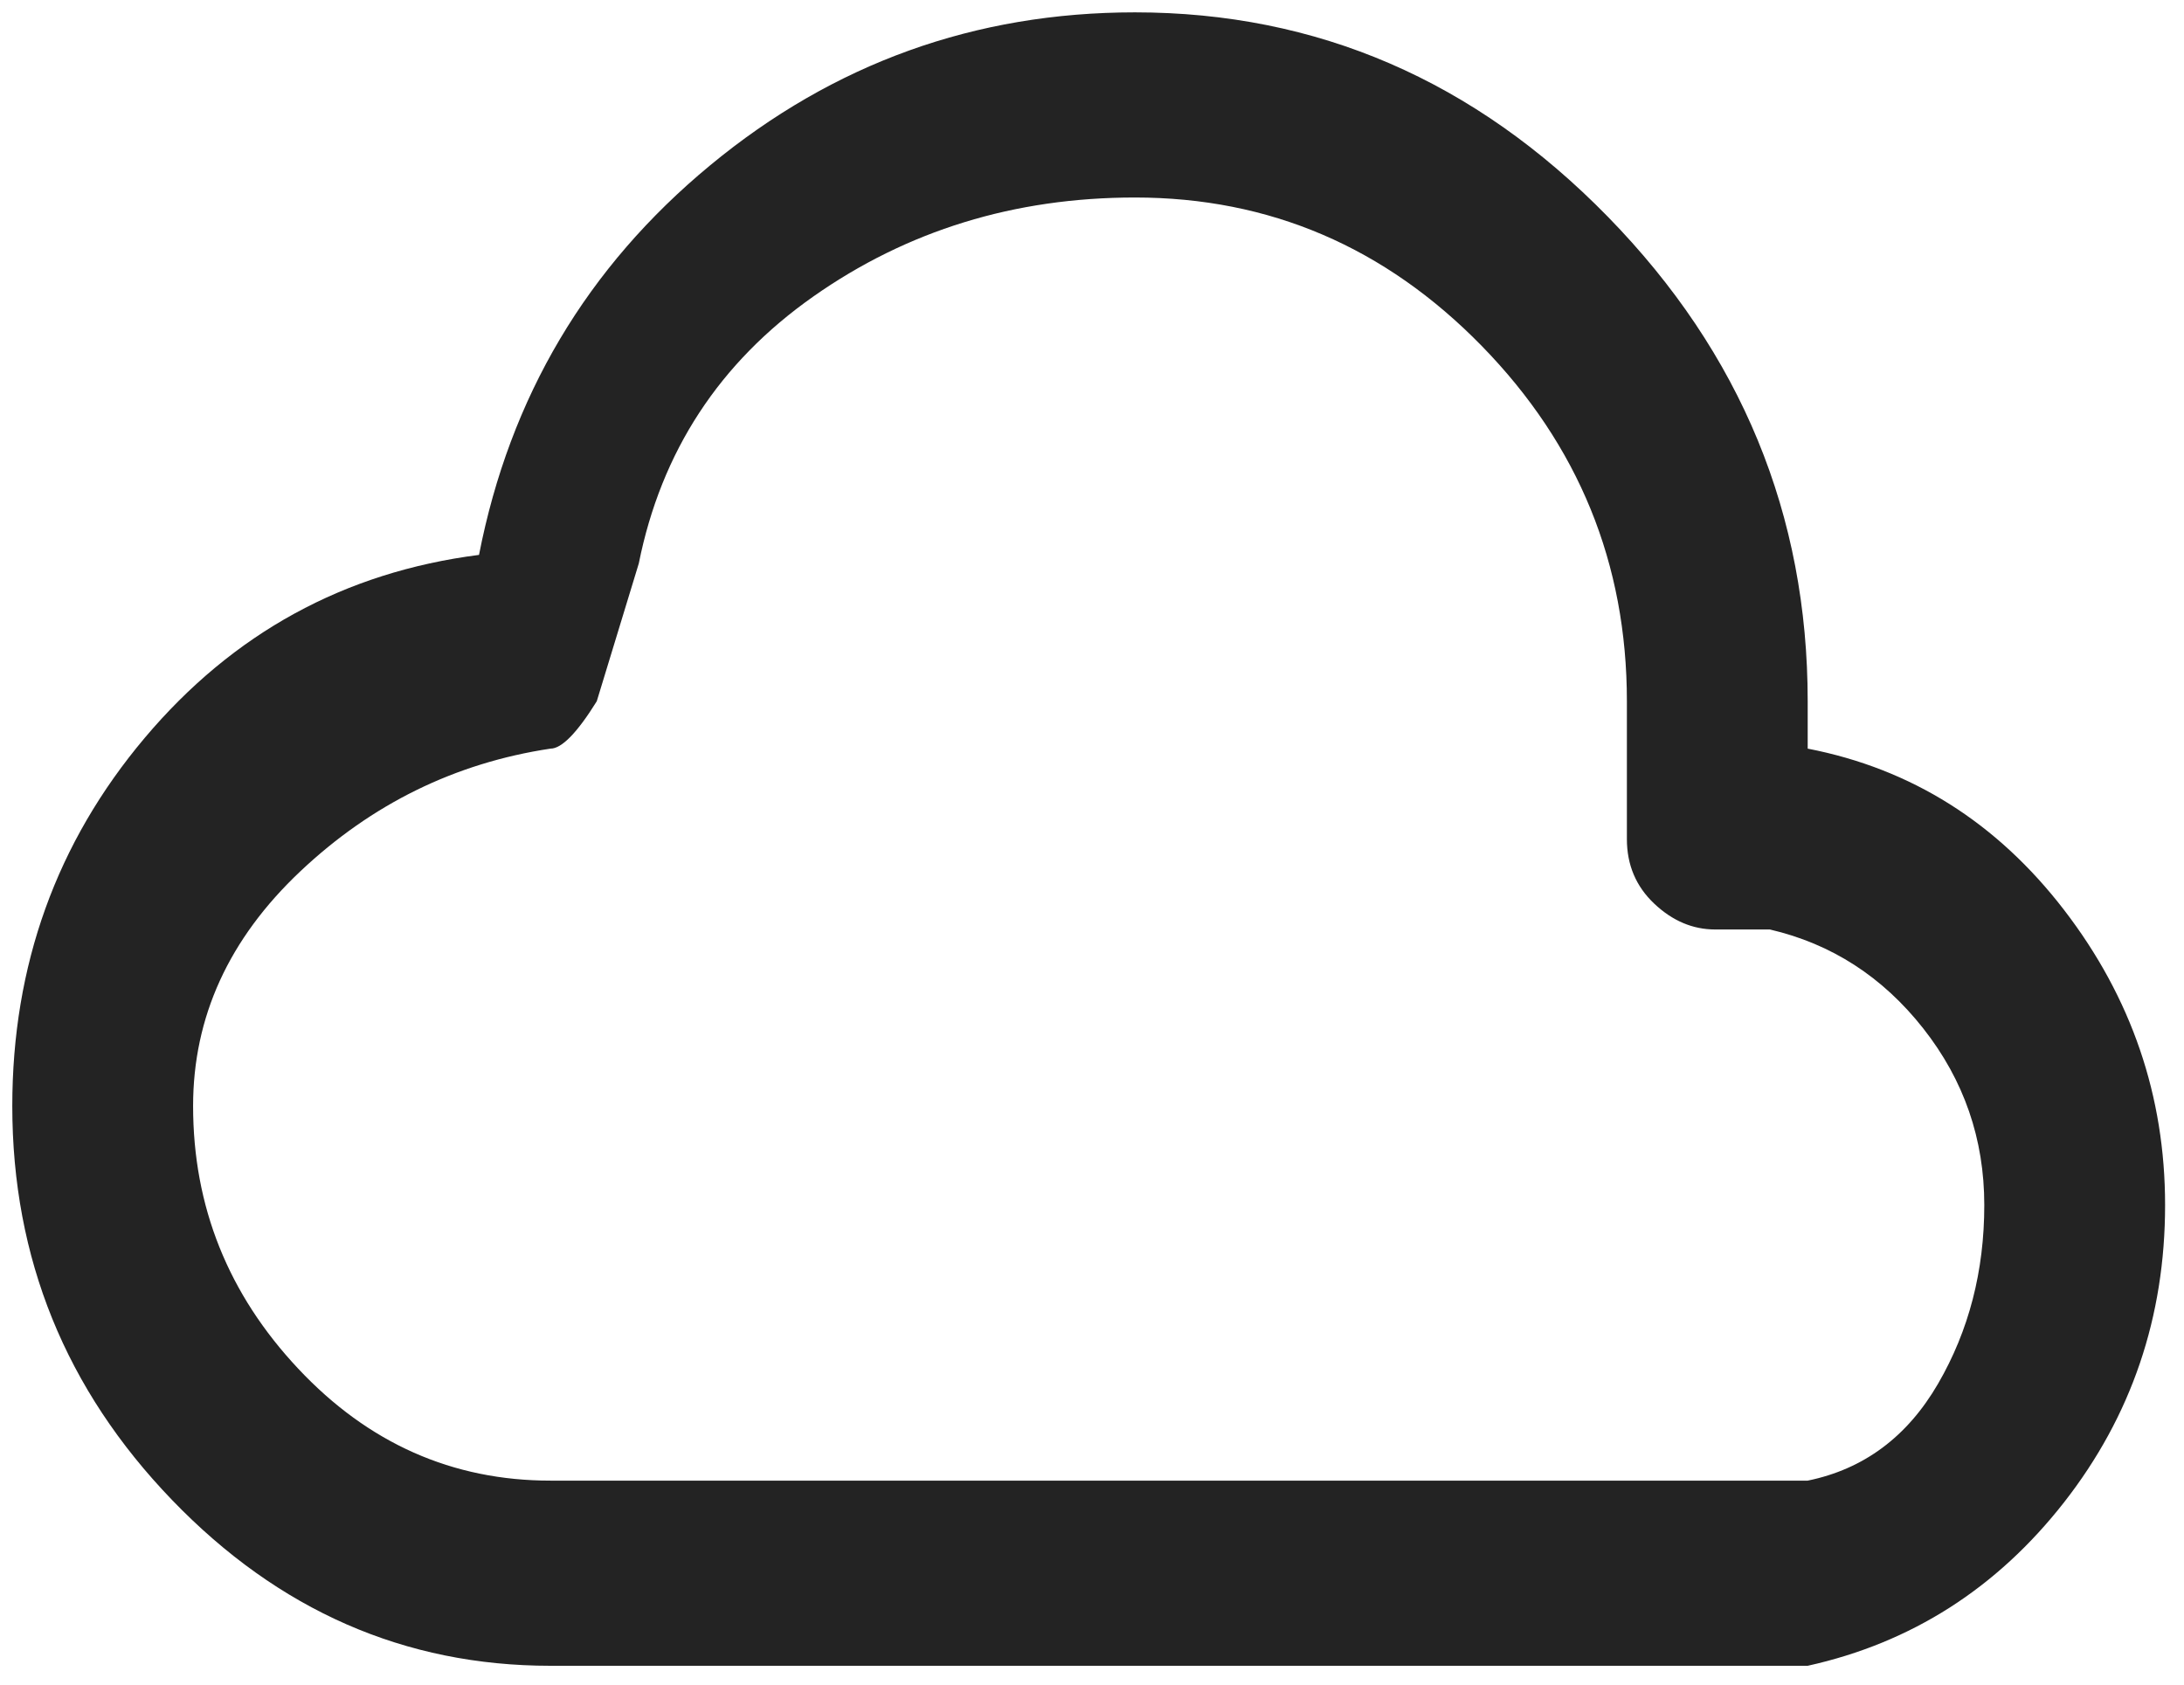
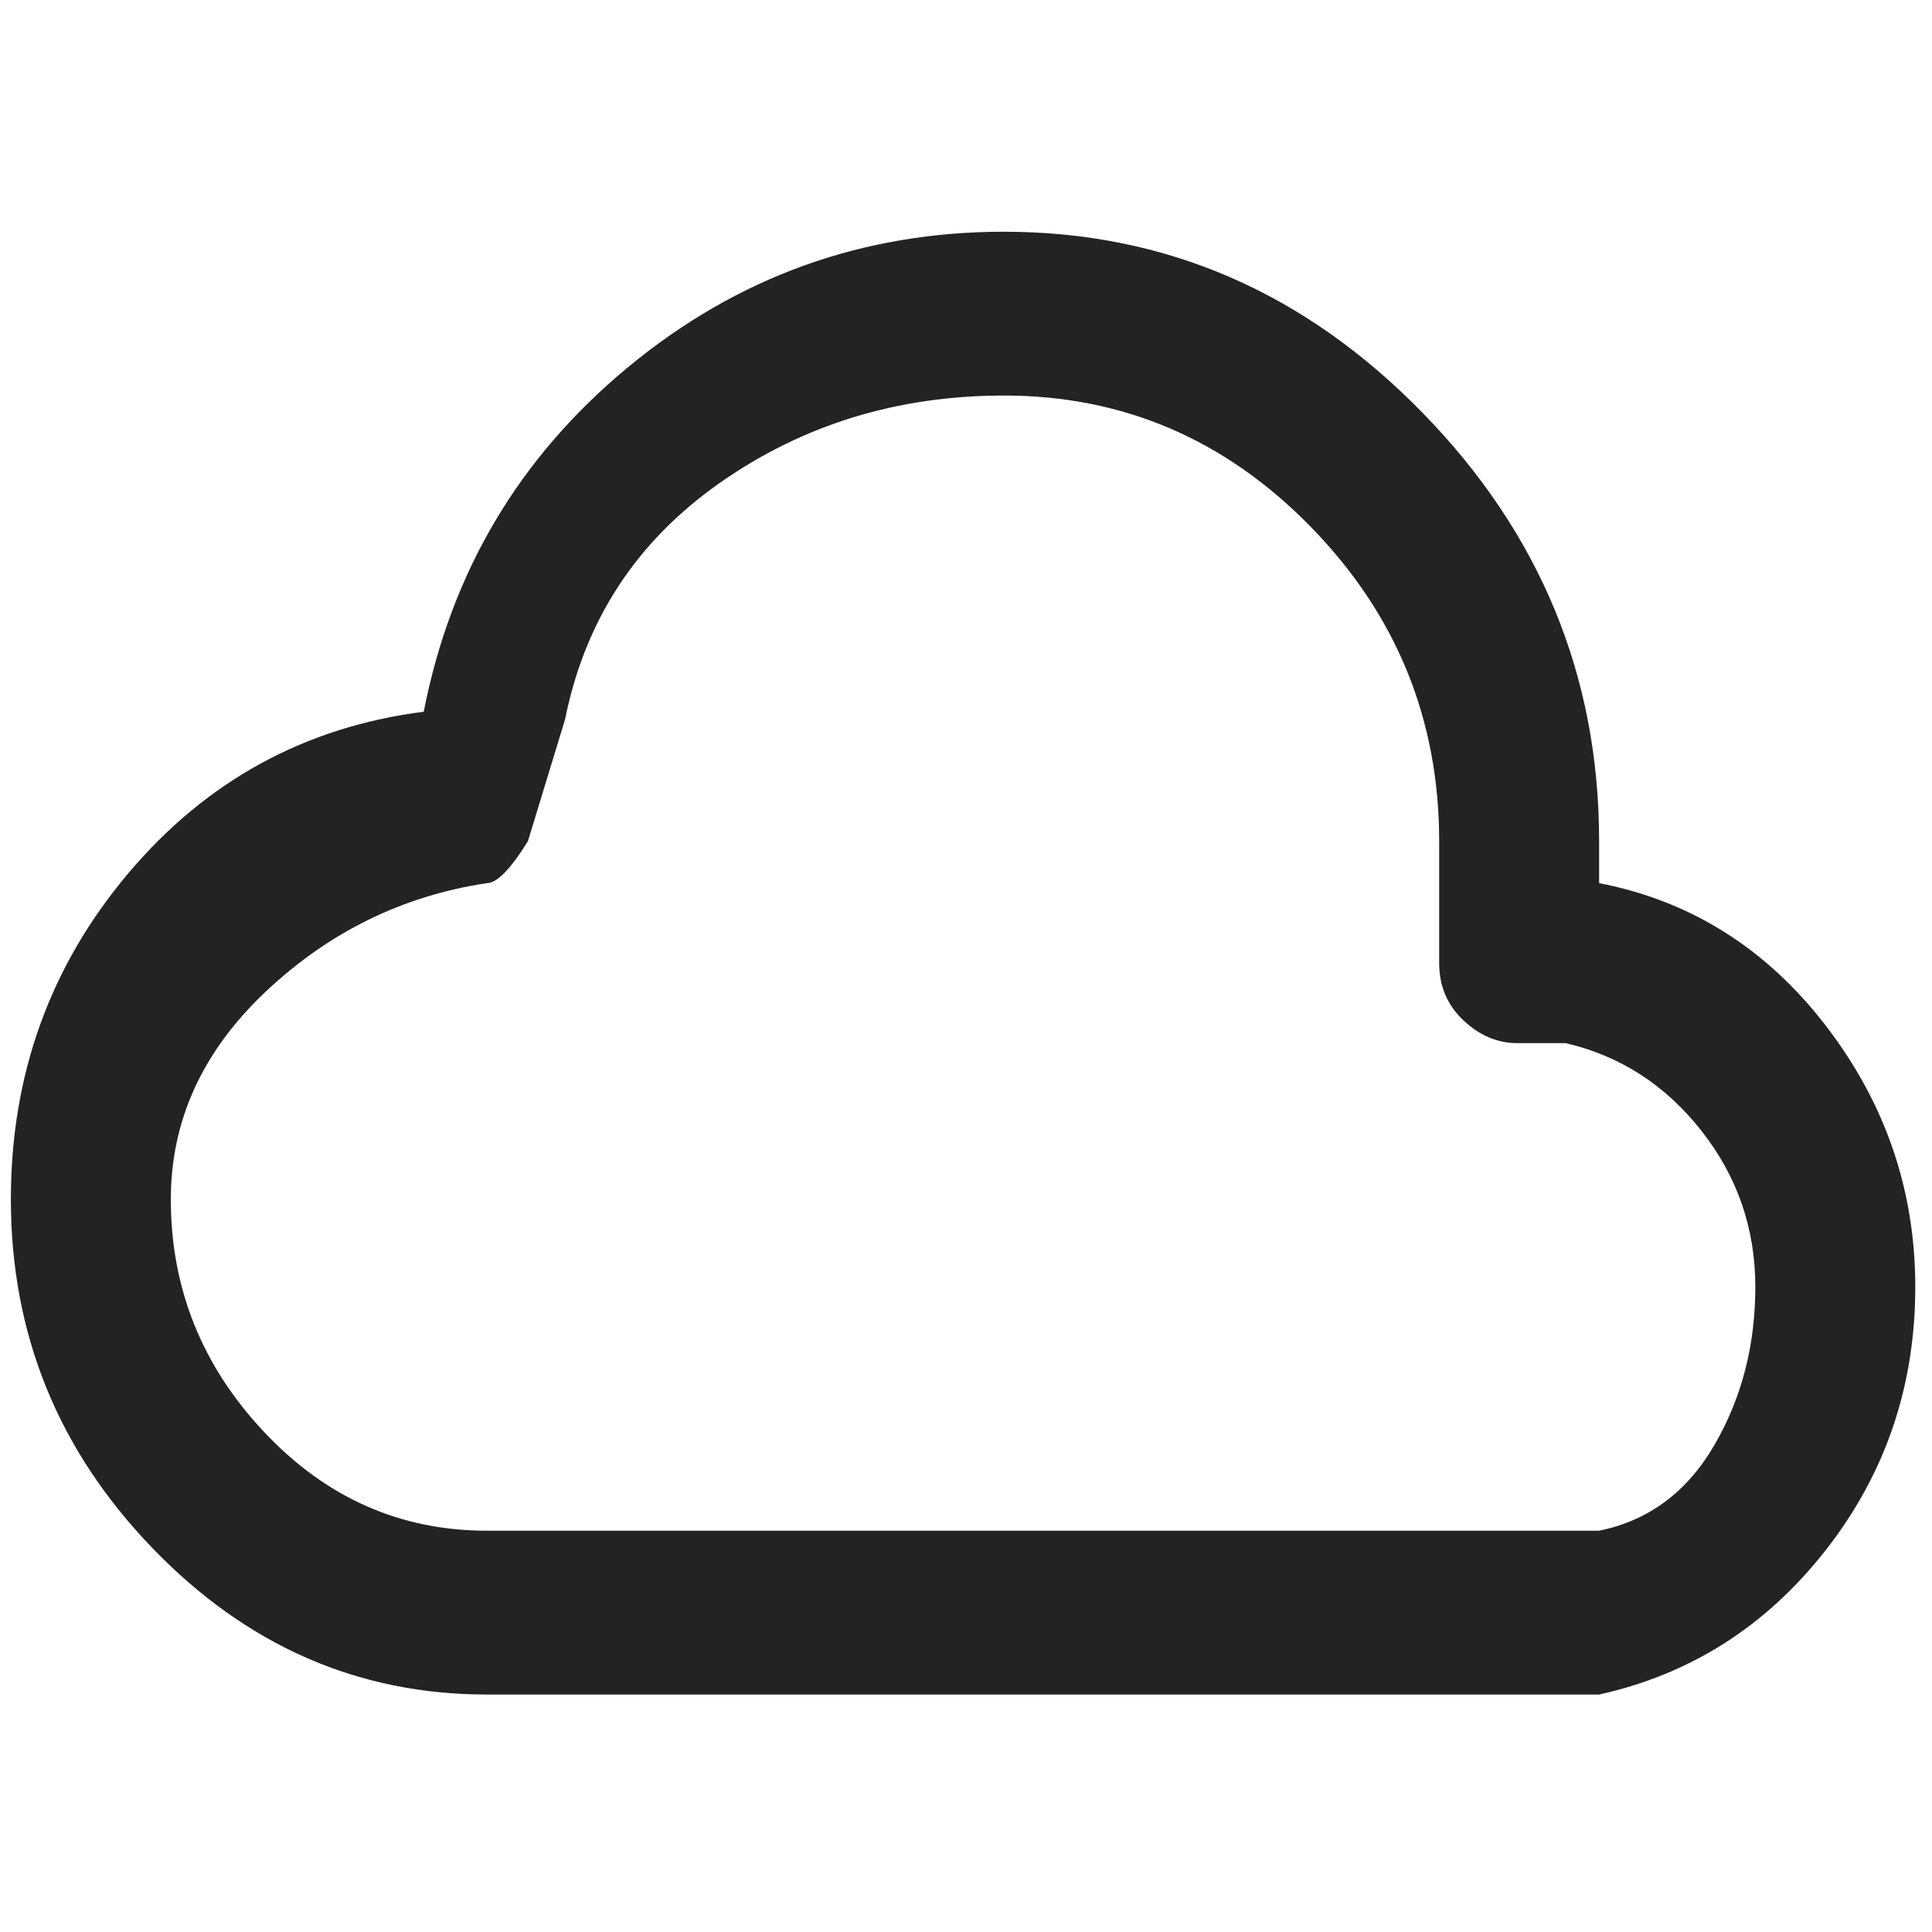
- <svg xmlns="http://www.w3.org/2000/svg" width="70" height="54" viewBox="0 0 70 54" fill="none">
+ <svg xmlns="http://www.w3.org/2000/svg" width="54" height="54" viewBox="0 0 70 54" fill="none">
  <path d="M57.939 23.997V22.479C57.939 16.498 55.805 11.322 51.538 6.952C47.27 2.581 42.216 0.396 36.377 0.396C31.255 0.396 26.718 2.029 22.765 5.296C18.812 8.562 16.341 12.726 15.353 17.787C11.04 18.339 7.469 20.294 4.639 23.652C1.809 27.011 0.394 30.945 0.394 35.453C0.394 40.33 2.101 44.539 5.515 48.082C8.929 51.625 12.972 53.396 17.644 53.396H57.939C61.263 52.66 64.003 50.911 66.16 48.151C68.316 45.391 69.394 42.216 69.394 38.628C69.394 35.131 68.316 31.98 66.16 29.173C64.003 26.367 61.263 24.642 57.939 23.997ZM57.939 47.461H17.644C14.499 47.461 11.804 46.265 9.558 43.872C7.312 41.48 6.189 38.674 6.189 35.453C6.189 32.601 7.334 30.093 9.625 27.931C11.916 25.769 14.589 24.457 17.644 23.997C18.003 23.997 18.498 23.491 19.127 22.479L20.474 18.062C21.193 14.474 23.057 11.622 26.067 9.505C29.077 7.389 32.513 6.331 36.377 6.331C40.689 6.331 44.395 7.918 47.495 11.092C50.594 14.267 52.144 18.062 52.144 22.479V26.896C52.144 27.724 52.436 28.414 53.02 28.966C53.604 29.518 54.255 29.794 54.974 29.794H56.726C58.703 30.254 60.342 31.312 61.645 32.969C62.948 34.625 63.599 36.511 63.599 38.628C63.599 40.744 63.105 42.653 62.117 44.355C61.128 46.058 59.736 47.093 57.939 47.461Z" fill="#232323" />
</svg>
